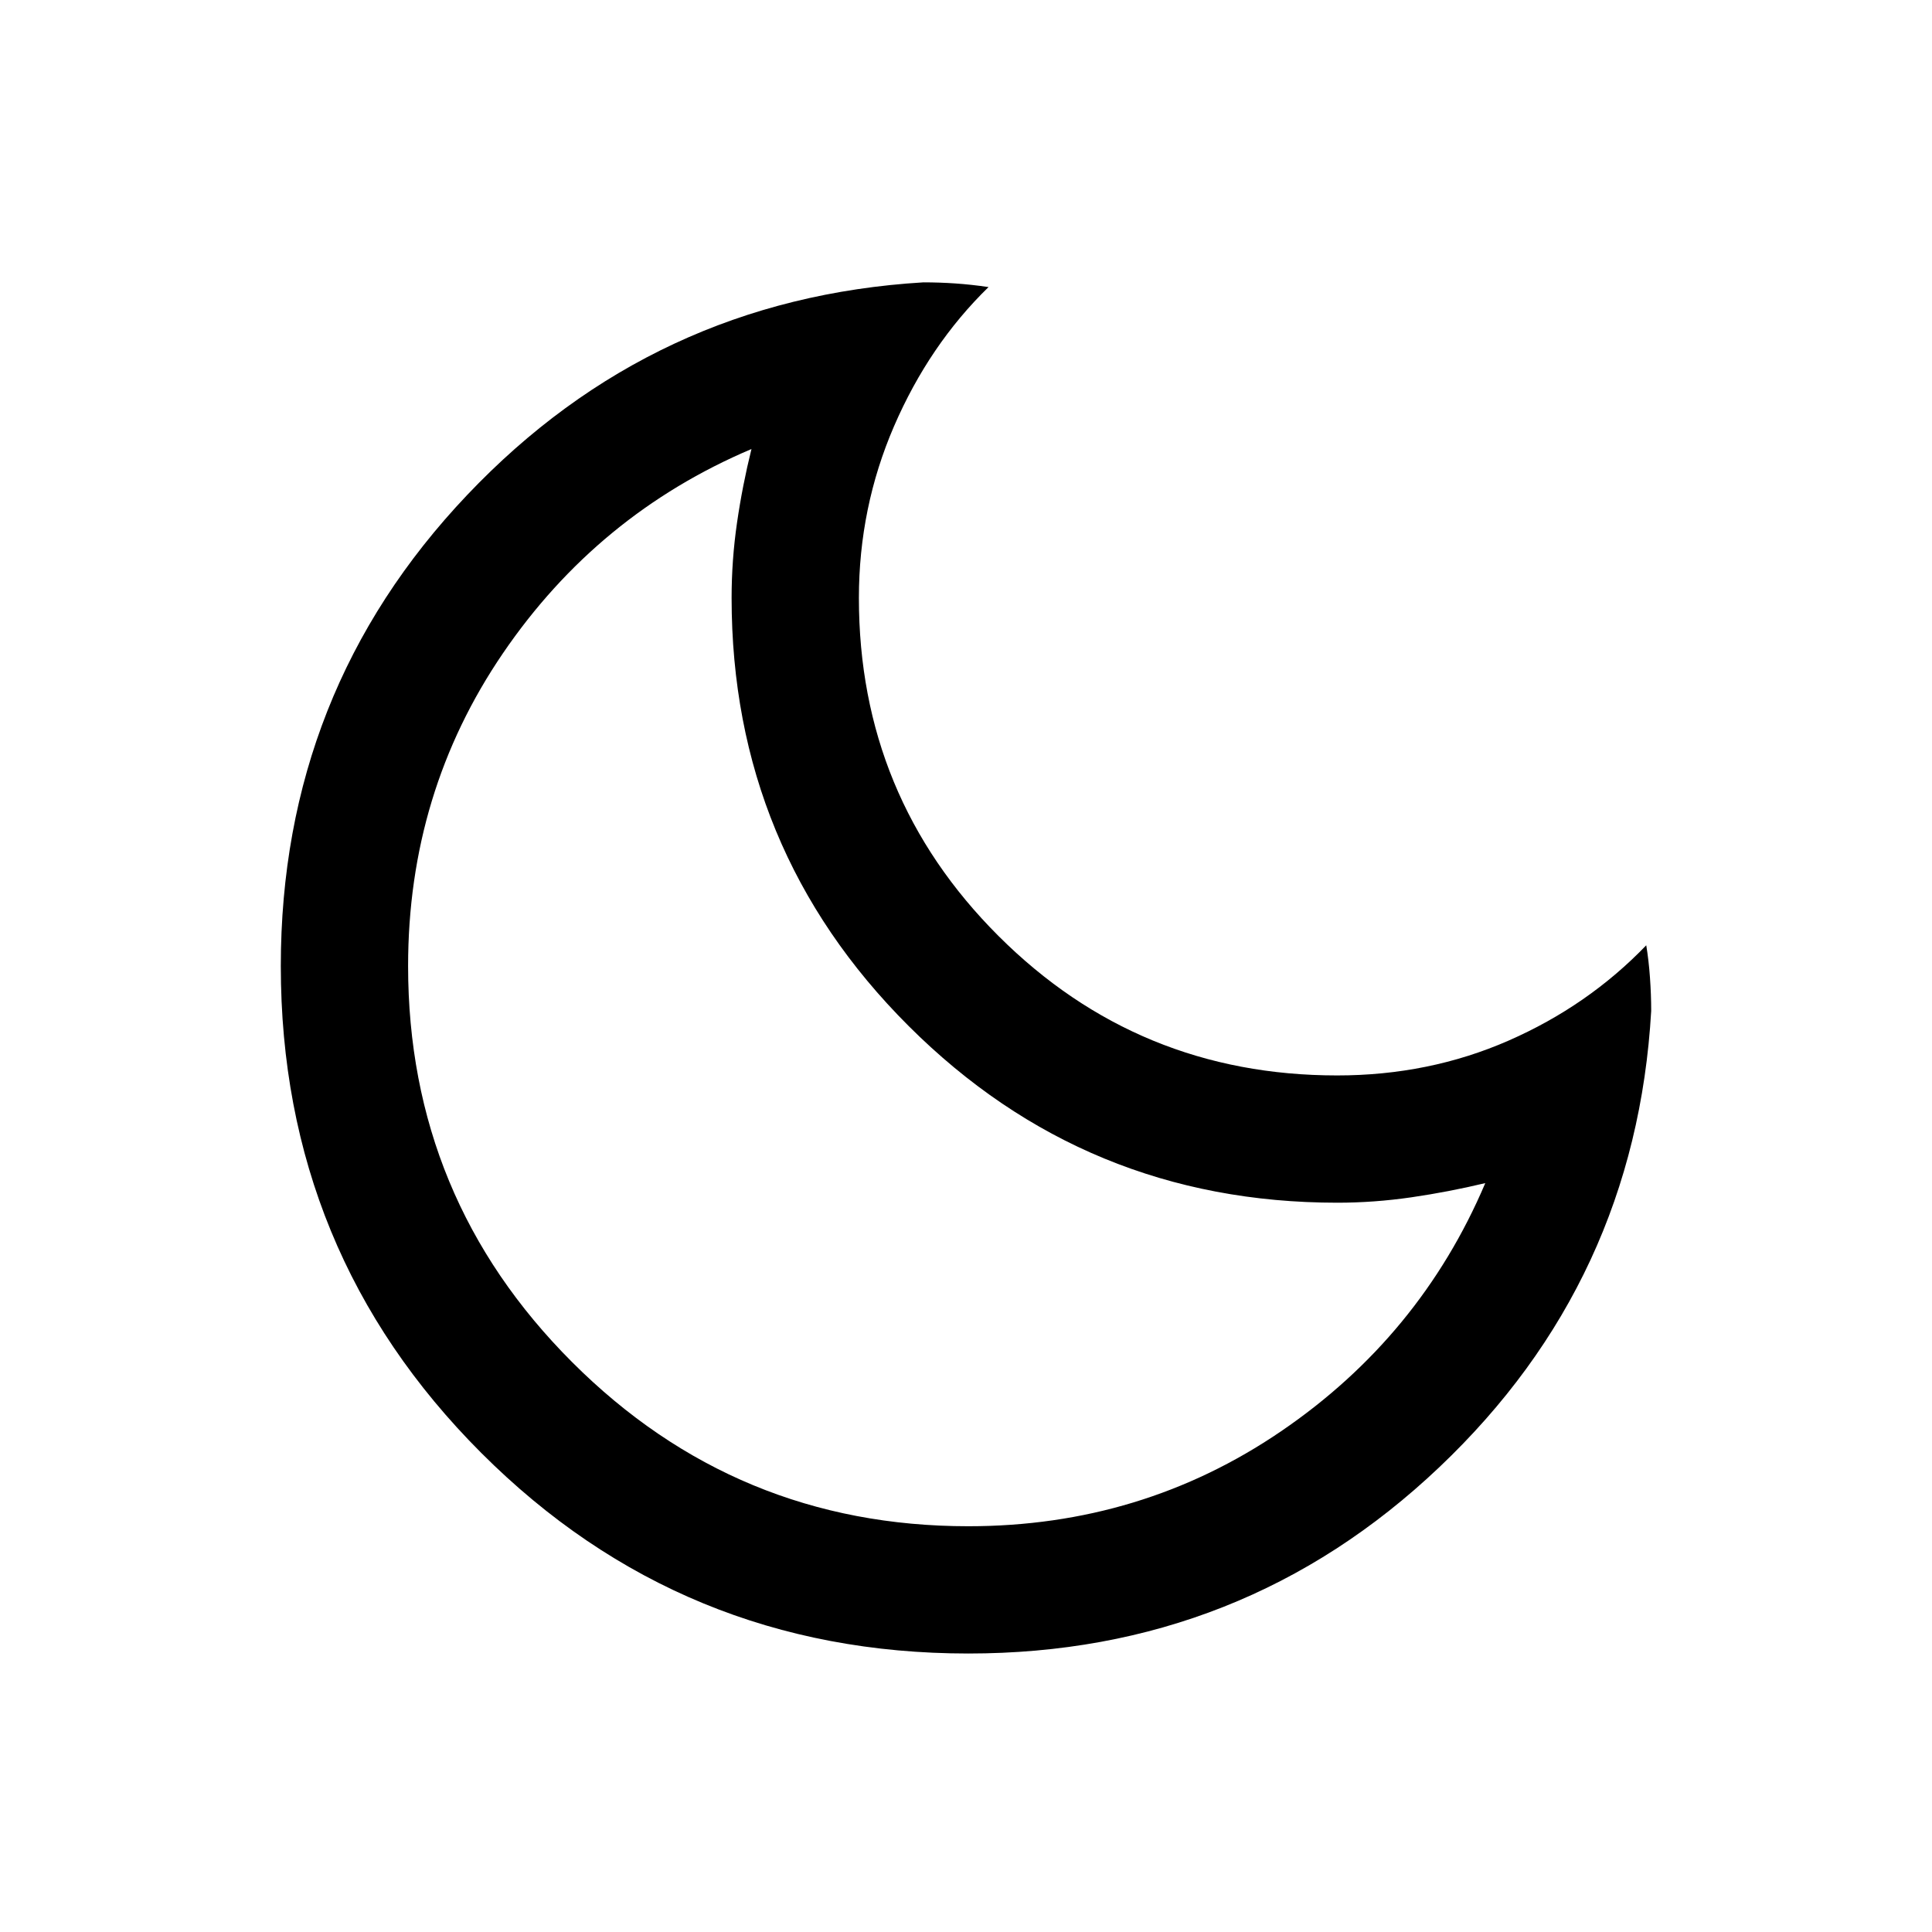
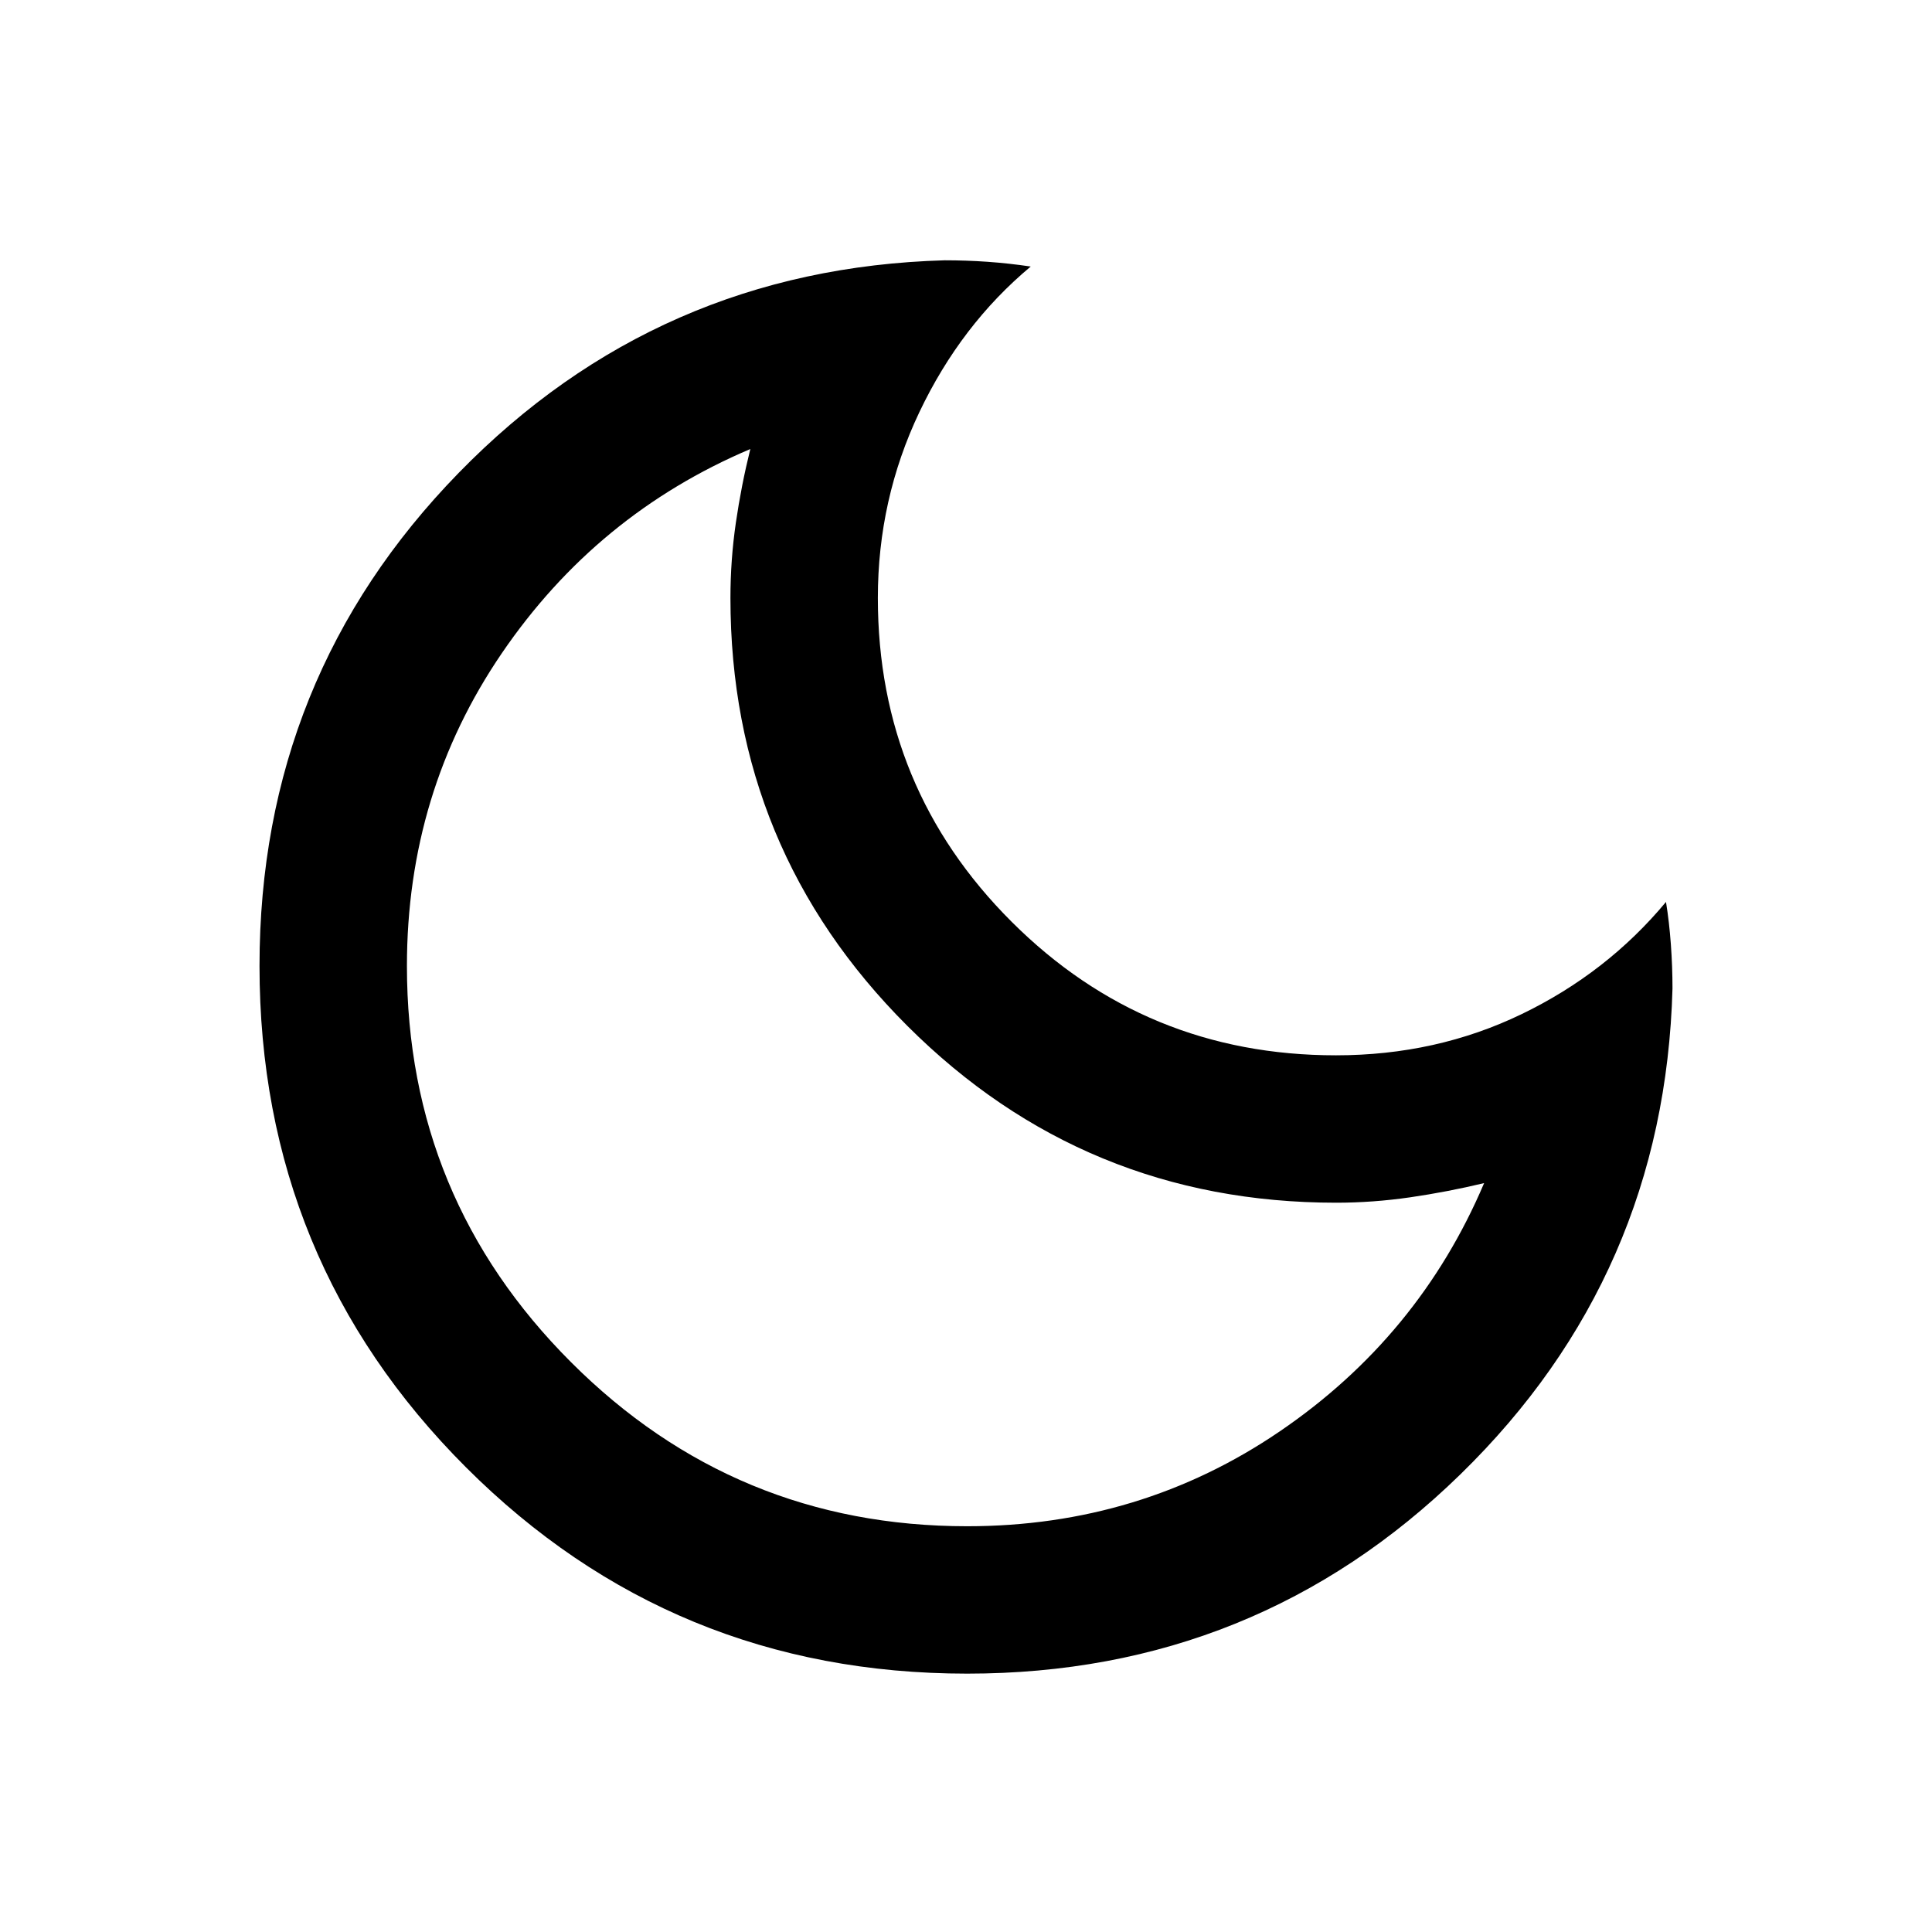
<svg xmlns="http://www.w3.org/2000/svg" width="24" height="24" viewBox="0 -960 960 960" fill="currentColor">
  <g transform="scale(1,-1)">
-     <path d="M481.15 138.38Q338.81 138.38 239.17 238.02Q139.53 337.66 139.53 480Q139.53 616.45 232.12 714.03Q324.71 811.62 458.84 819.7Q466.83 819.7 474.83 819.15Q482.82 818.59 491.2 817.36Q461.71 788.62 444.24 748.21Q426.78 707.8 426.78 662.88Q426.78 564.17 496.17 494.89Q565.57 425.62 664.4 425.62Q710.05 425.62 749.54 442.9Q789.03 460.18 818.01 490.29Q819.24 482.92 819.85 474.36Q820.47 465.81 820.47 457.69Q812.78 323.55 715.19 230.96Q617.6 138.38 481.15 138.38ZM481.15 201.62Q567.28 201.62 636.47 248.75Q705.65 295.88 738.03 372.12Q719.78 367.75 701.28 365.06Q682.78 362.38 664.53 362.38Q539.45 362.38 451.49 450.19Q363.53 538.01 363.53 662.88Q363.53 681.75 366.22 700.25Q368.9 718.75 373.4 736.88Q297.03 704.5 249.9 635.38Q202.78 566.25 202.78 480Q202.78 364.67 284.3 283.15Q365.83 201.62 481.15 201.62ZM470.4 469.25Q470.4 469.25 470.4 469.25Q470.4 469.25 470.4 469.25Q470.4 469.25 470.4 469.25Q470.4 469.25 470.4 469.25Q470.4 469.25 470.4 469.25Q470.4 469.25 470.4 469.25Q470.4 469.25 470.4 469.25Q470.4 469.25 470.4 469.25Q470.4 469.25 470.4 469.25Q470.4 469.25 470.4 469.25Q470.4 469.25 470.4 469.25Q470.4 469.25 470.4 469.25Z" />
+     <path d="M480.58 128.38Q334.07 128.38 231.51 230.93Q128.95 333.49 128.95 480Q128.95 623.56 227.98 725.09Q327.02 826.62 469.42 830.66Q480.1 830.66 490.7 829.92Q501.29 829.17 512.16 827.56Q477.48 798.62 456.84 755.23Q436.2 711.84 436.2 662.88Q436.2 568.33 502.68 501.98Q569.16 435.62 663.83 435.62Q713.71 435.62 756.08 456.08Q798.45 476.53 827.82 511.83Q829.43 501.96 830.24 490.81Q831.05 479.65 831.05 468.85Q827.2 326.44 725.67 227.41Q624.14 128.38 480.58 128.38ZM480.58 201.62Q566.7 201.62 635.89 248.75Q705.08 295.88 737.45 372.12Q719.2 367.75 700.7 365.06Q682.2 362.38 663.95 362.38Q538.87 362.38 450.91 450.19Q362.95 538.01 362.95 662.88Q362.95 681.75 365.64 700.25Q368.33 718.75 372.83 736.88Q296.45 704.5 249.33 635.38Q202.2 566.25 202.2 480Q202.2 364.67 283.73 283.15Q365.25 201.62 480.58 201.62ZM469.83 469.25Q469.83 469.25 469.83 469.25Q469.83 469.25 469.83 469.25Q469.83 469.25 469.83 469.25Q469.83 469.25 469.83 469.25Q469.83 469.25 469.83 469.25Q469.83 469.25 469.83 469.25Q469.83 469.25 469.83 469.25Q469.83 469.25 469.83 469.25Q469.83 469.25 469.83 469.25Q469.83 469.25 469.83 469.25Q469.83 469.25 469.83 469.25Q469.83 469.25 469.83 469.25Z" />
  </g>
</svg>
